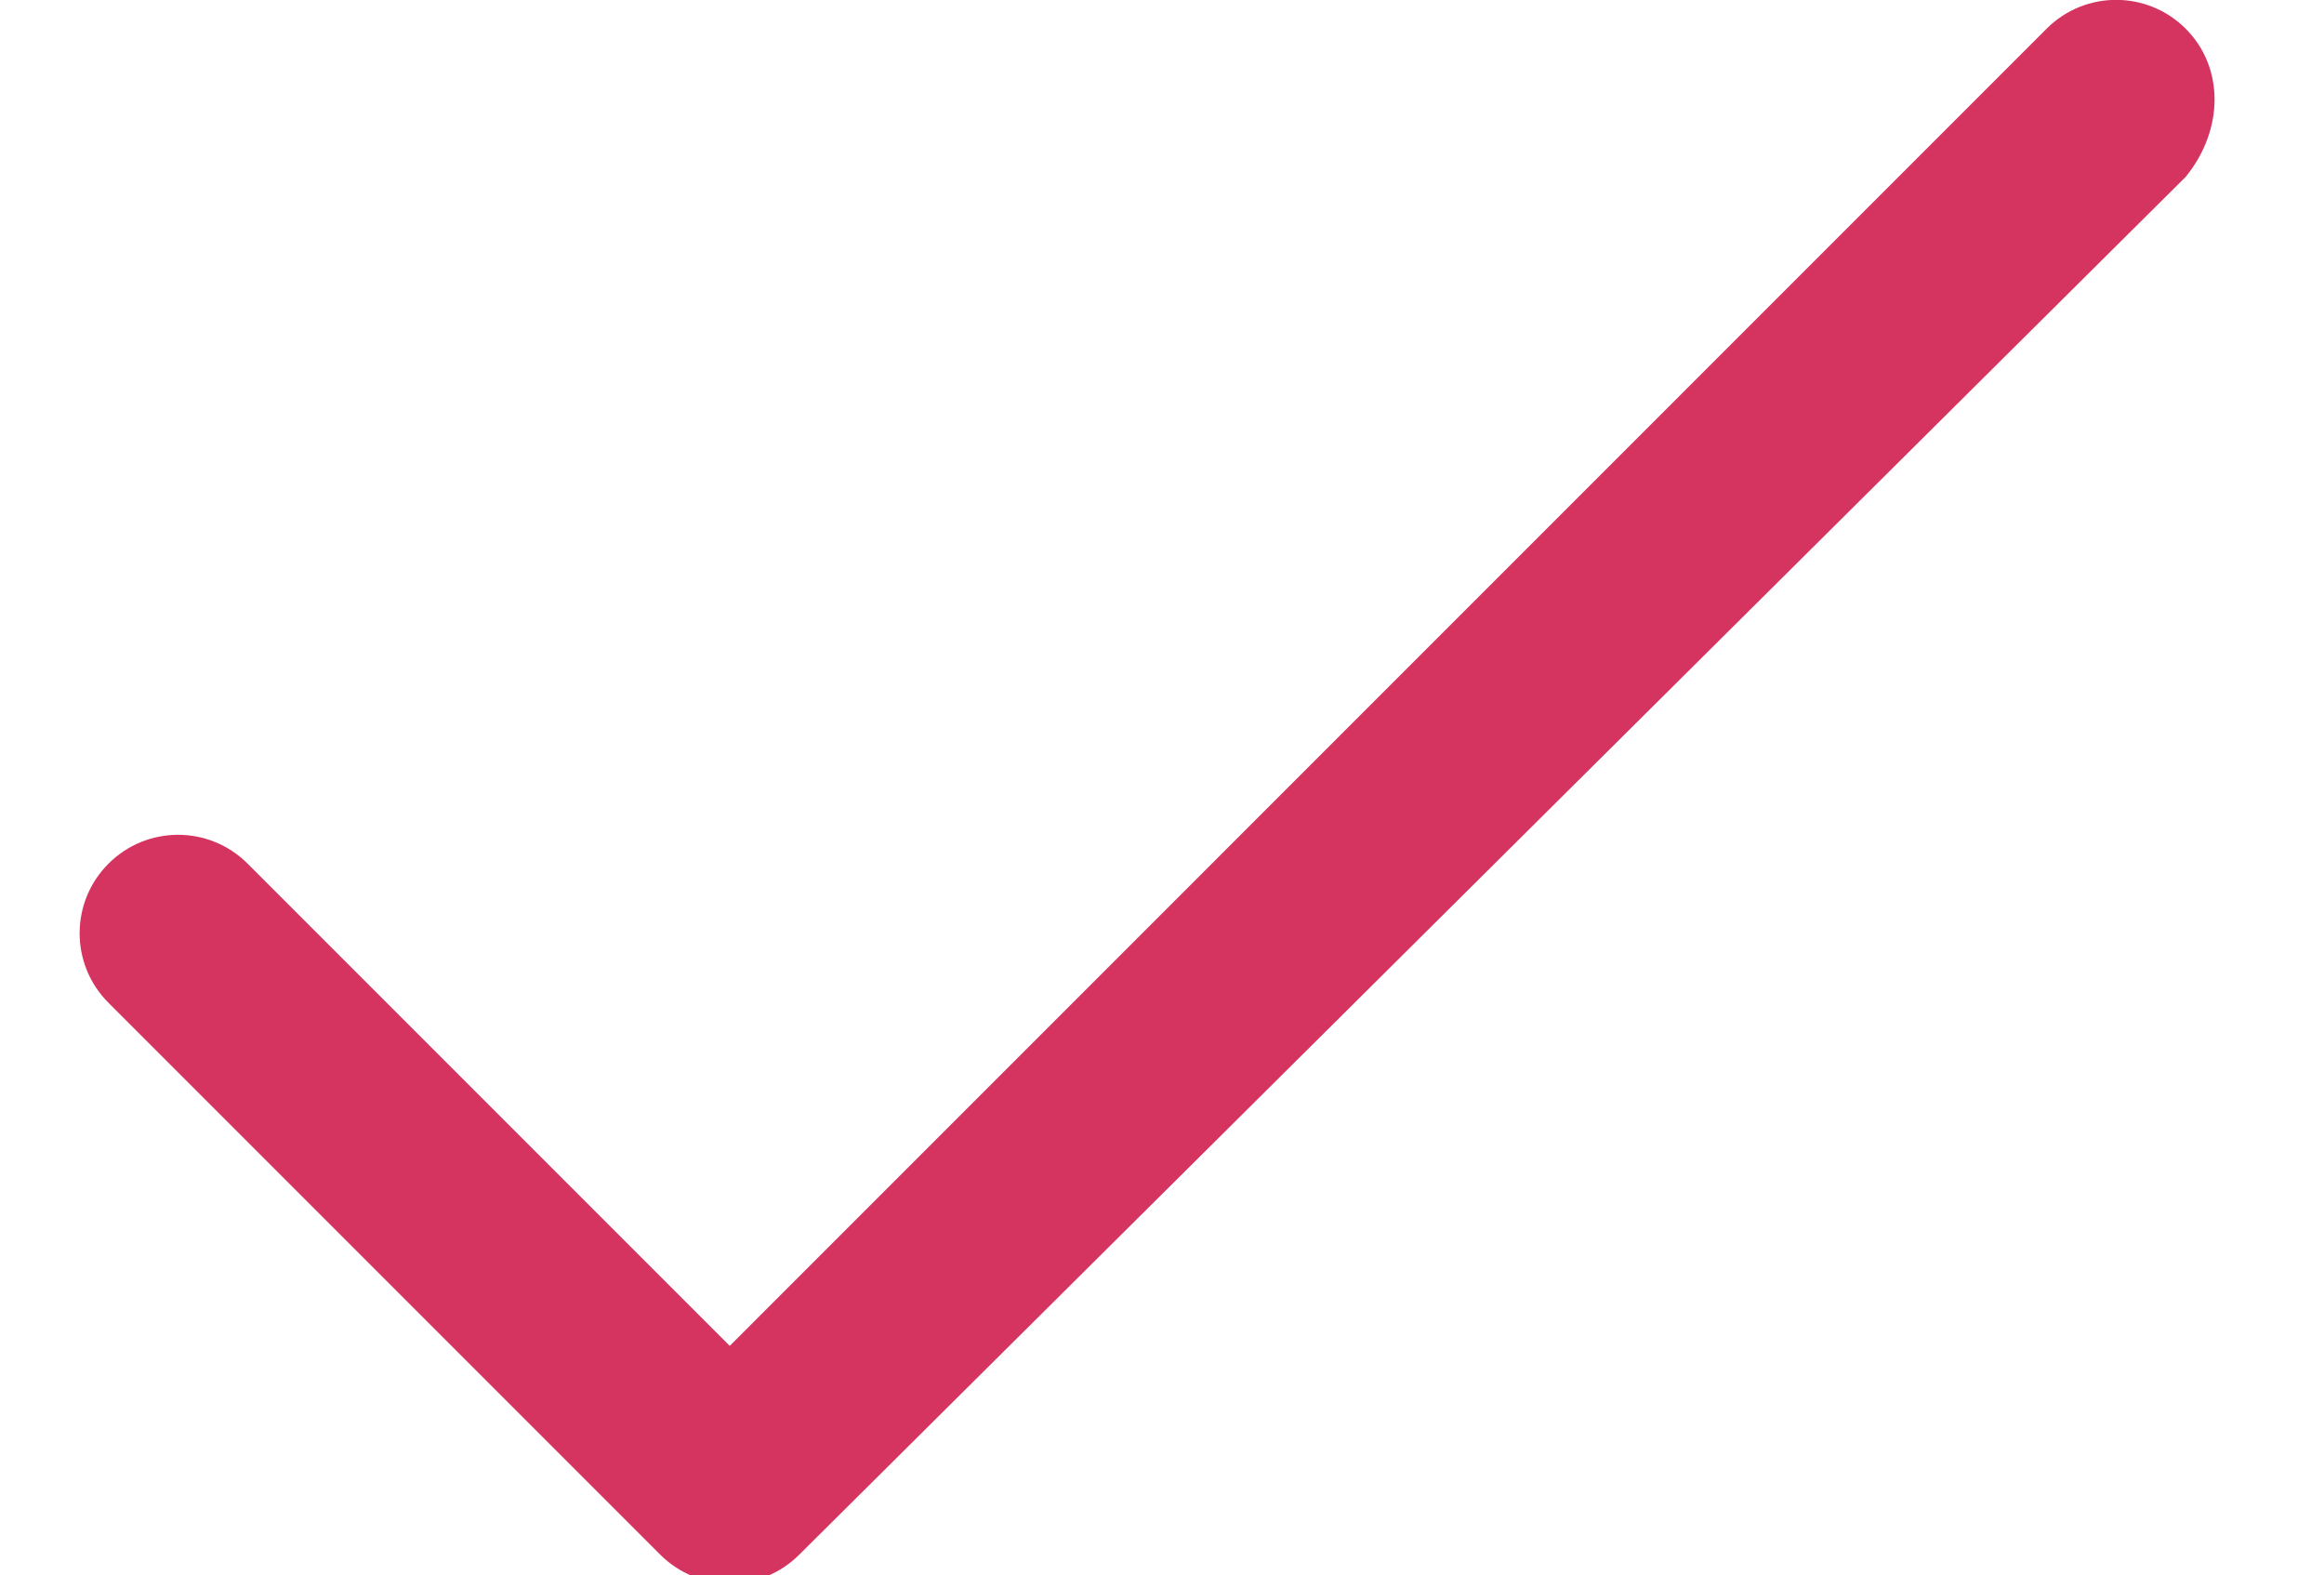
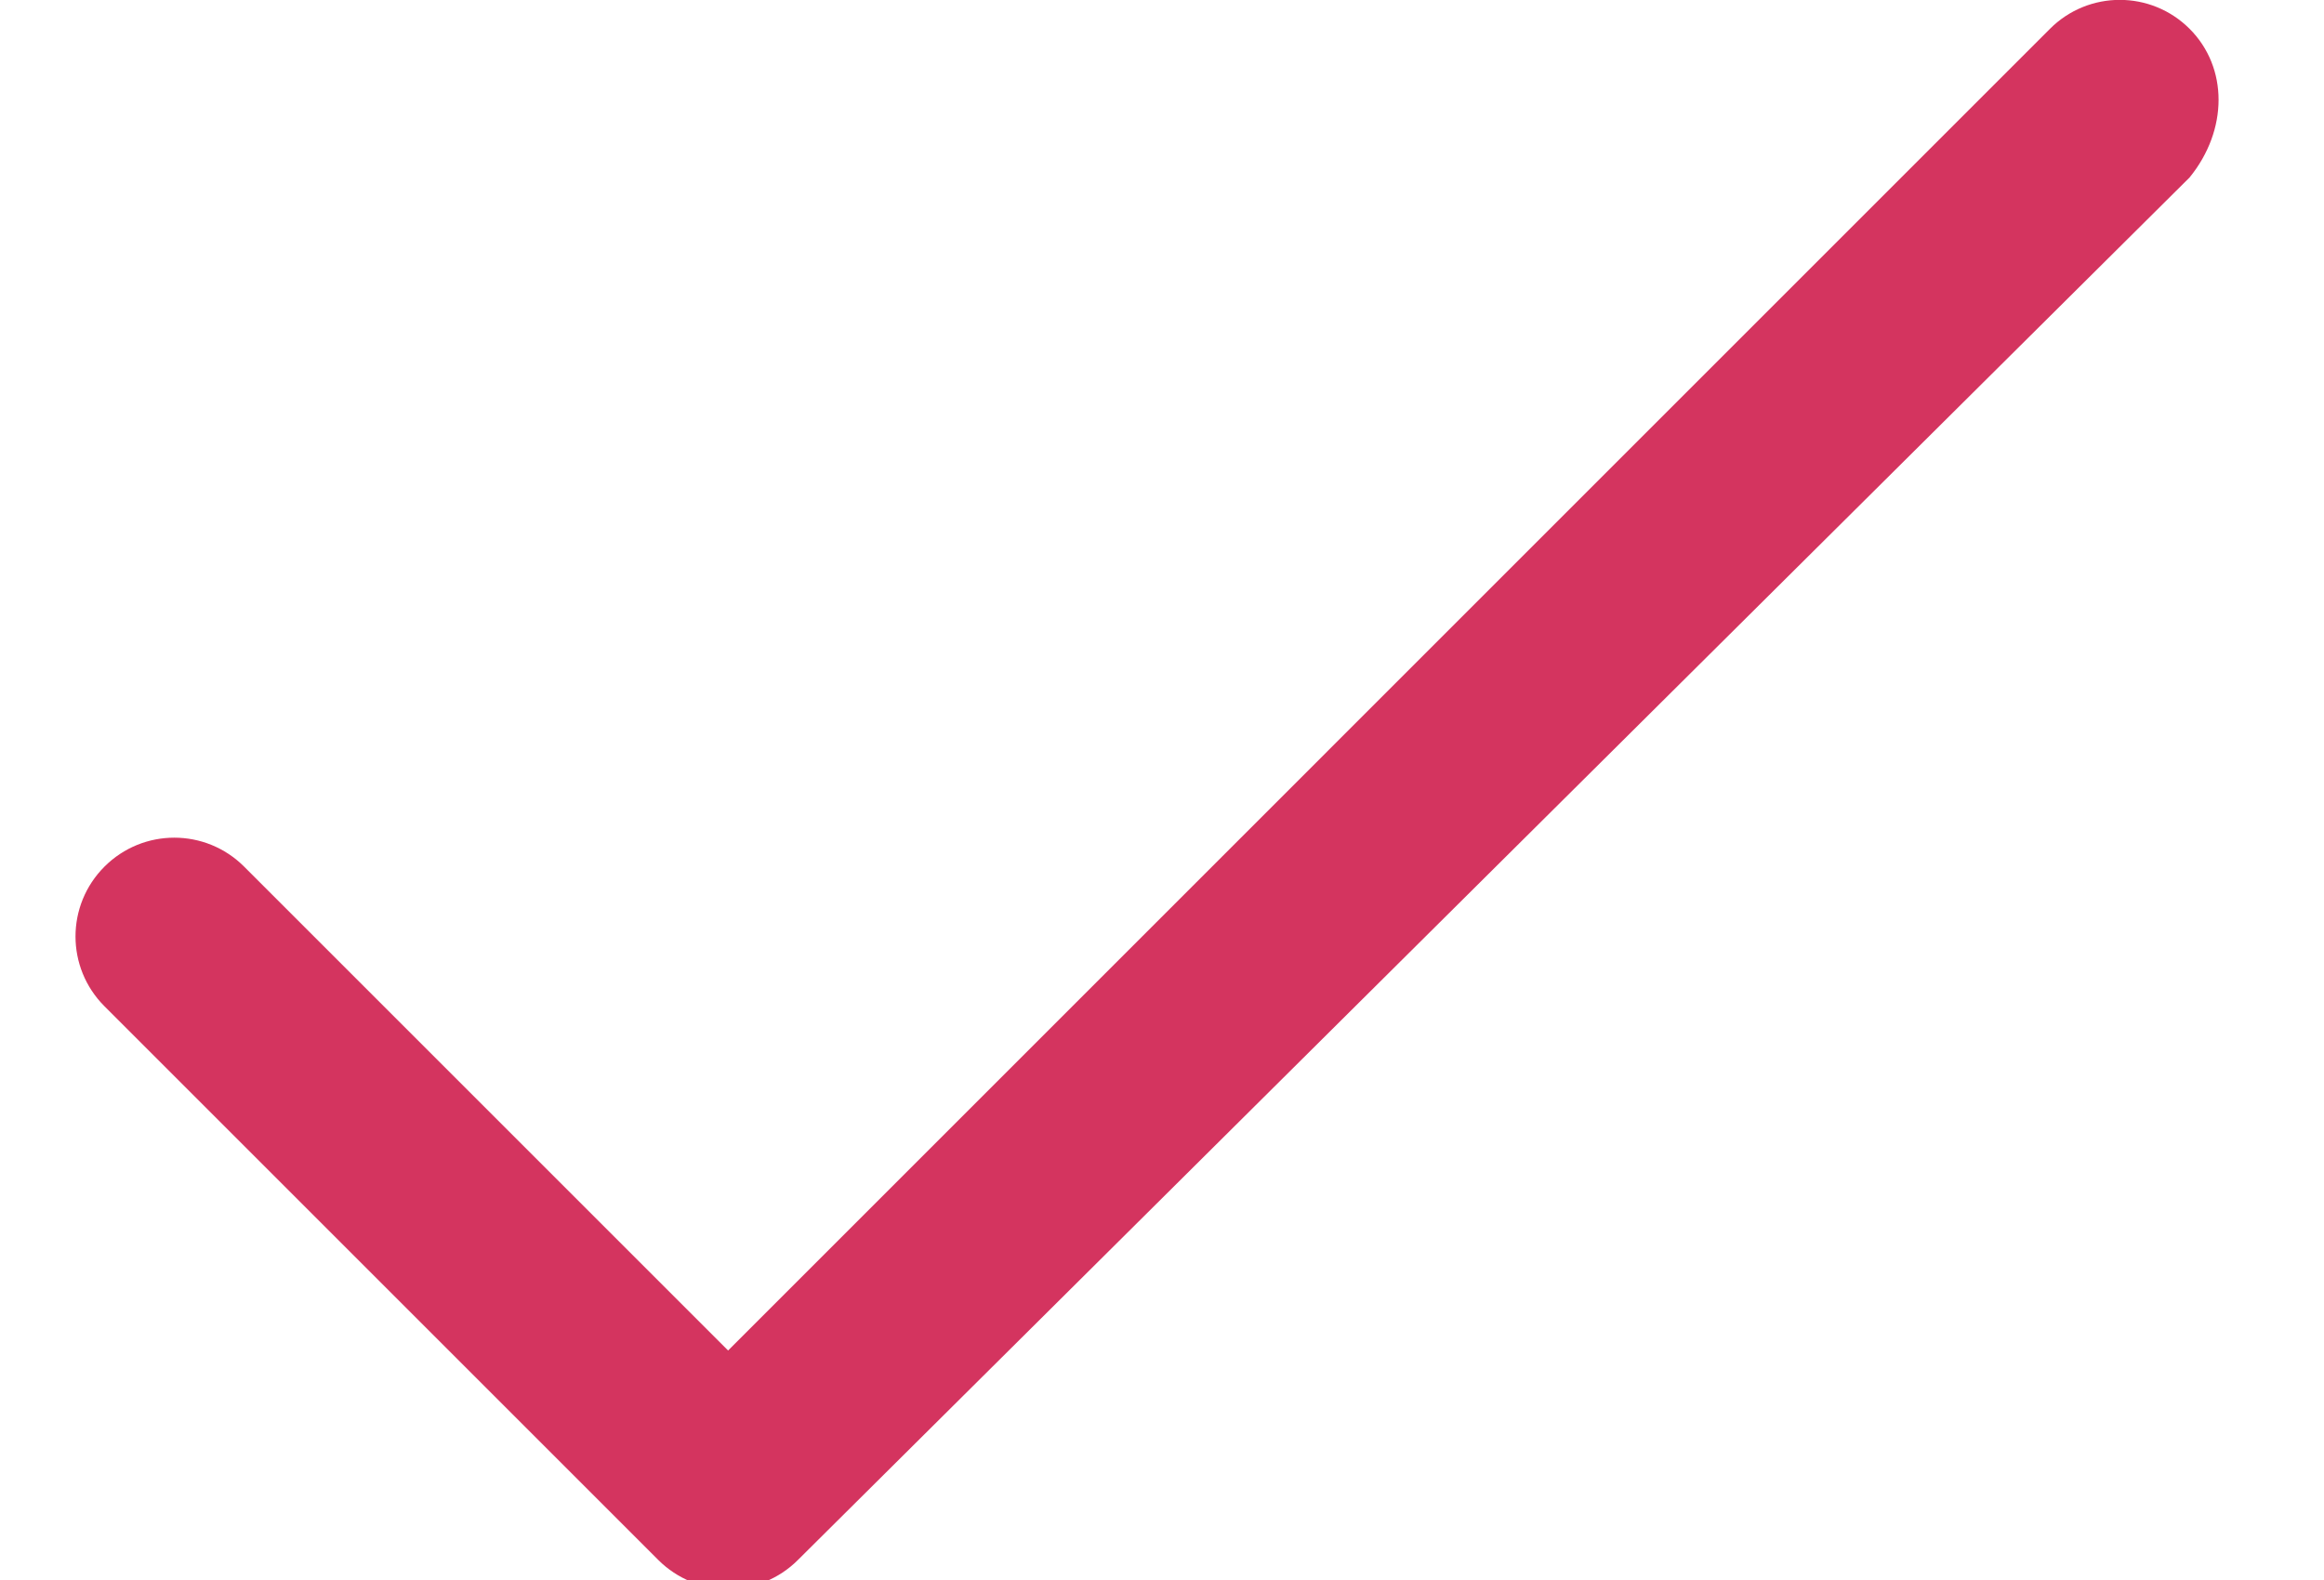
- <svg xmlns="http://www.w3.org/2000/svg" version="1.0" id="Layer_1" x="0" y="0" width="31" height="21" viewBox="-82.357 4.875 22 16" enable-background="new -82.357 4.875 22 16" xml:space="preserve">
+ <svg xmlns="http://www.w3.org/2000/svg" version="1.0" id="Layer_1" x="0" y="0" width="25" height="17" viewBox="-82.357 4.875 22 16" enable-background="new -82.357 4.875 22 16" xml:space="preserve">
  <path fill="#d4345f" d="M-60.953,5.167c-0.391-0.391-1.023-0.391-1.414,0L-75.75,18.551l-4.9-4.9c-0.391-0.391-1.023-0.391-1.414,0 s-0.391,1.023,0,1.414l5.607,5.607c0.195,0.195,0.451,0.293,0.707,0.293s0.512-0.098,0.707-0.293l14.09-14.0 C-60.562,6.191-60.562,5.558-60.953,5.167z" />
</svg>
